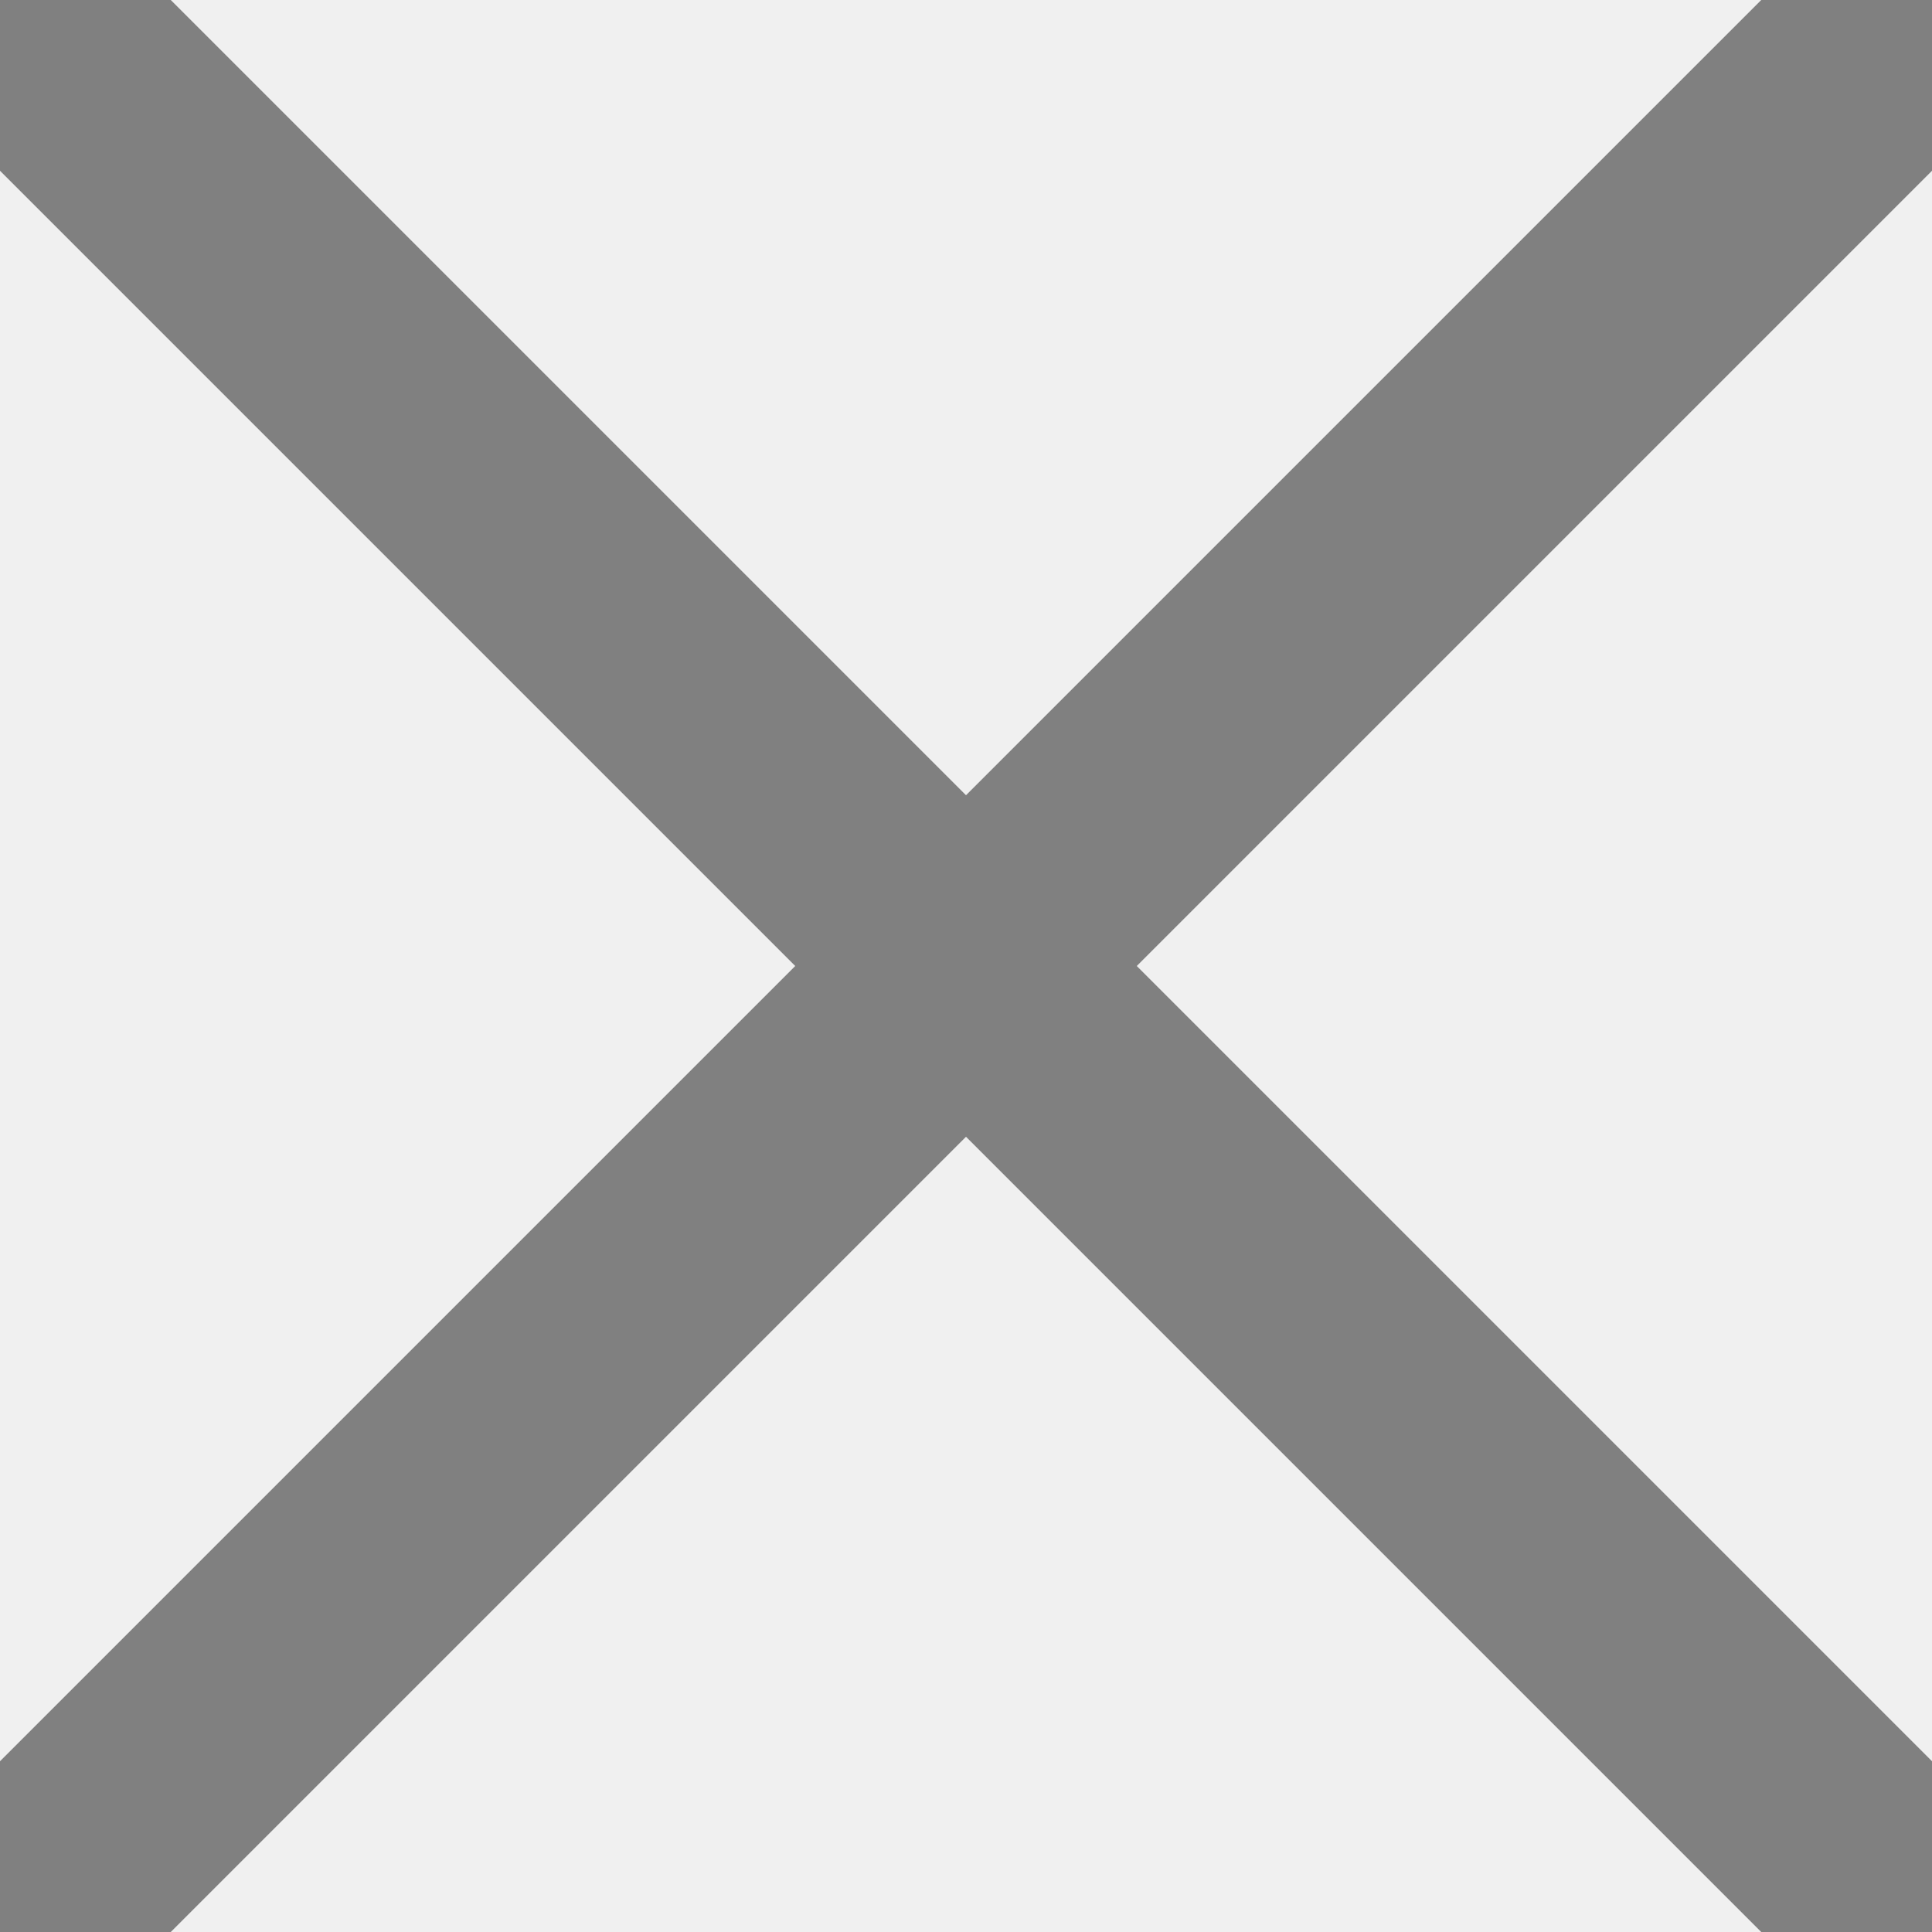
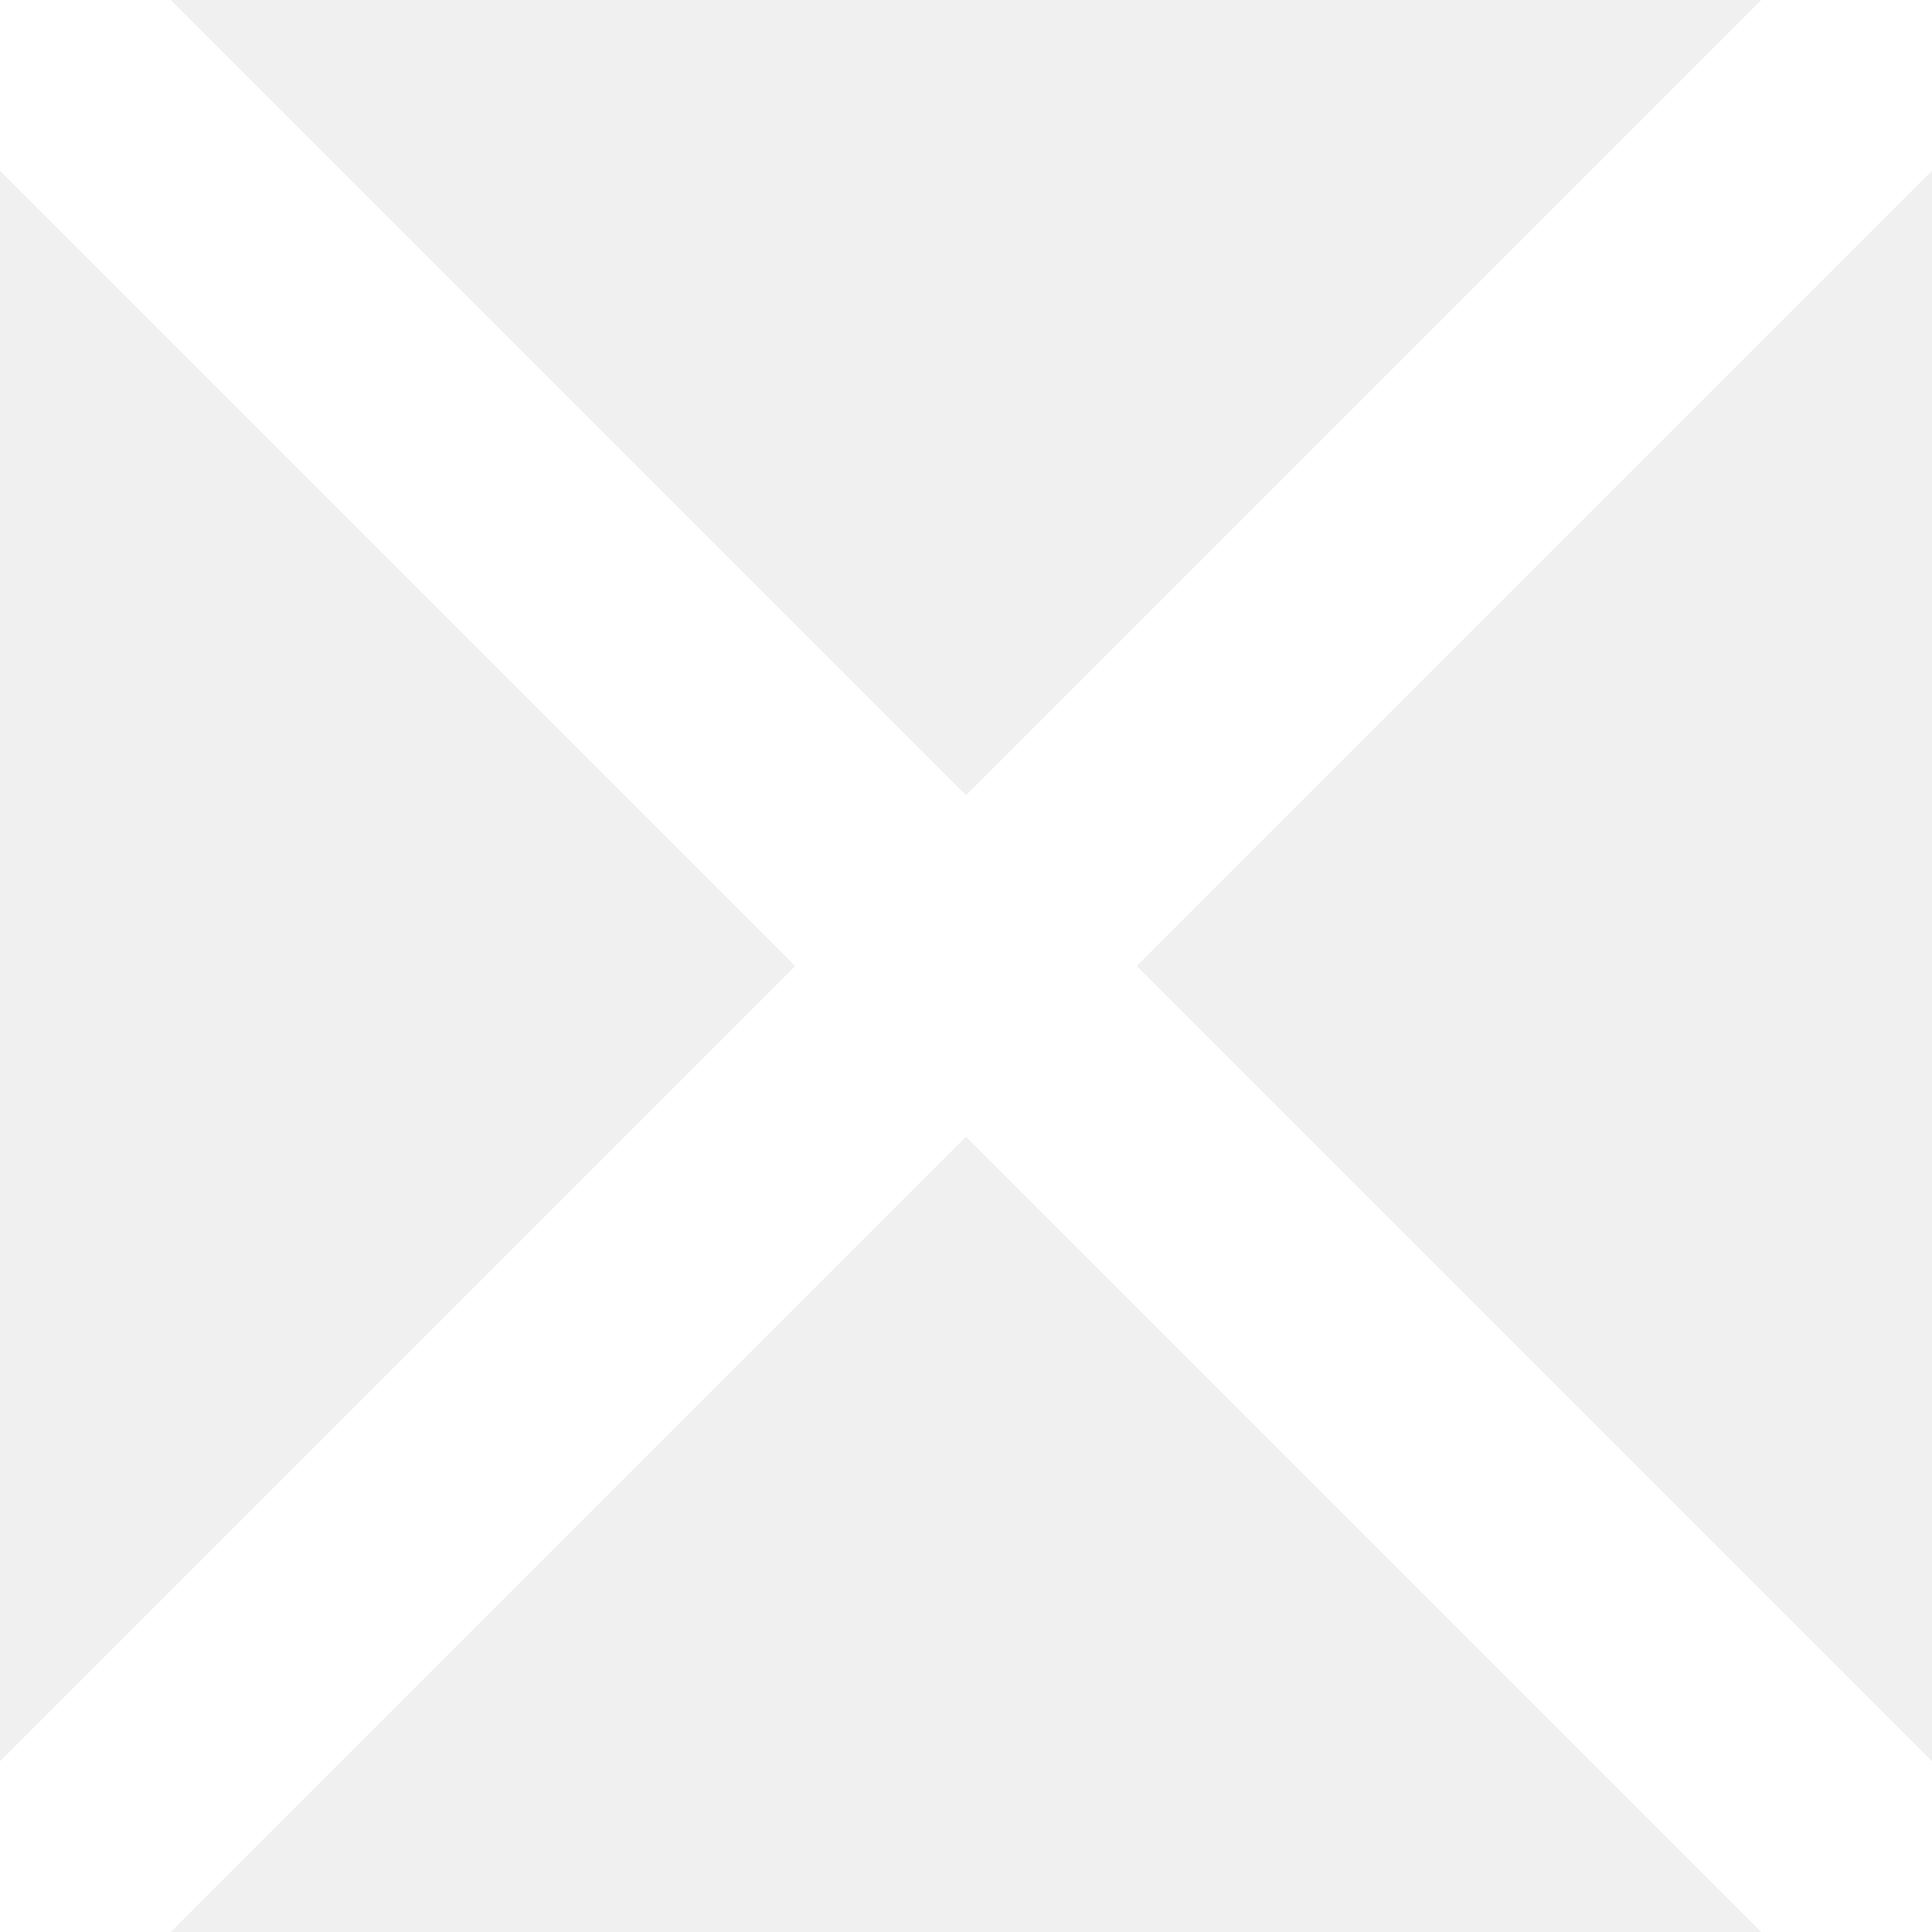
<svg xmlns="http://www.w3.org/2000/svg" class="close" width="16px" height="16px" viewBox="0 0 16 16" zoomAndPan="disable" preserveAspectRatio="none">
-   <style type="text/css"> line {stroke: #808080; stroke-width: 2;} </style>
+   <style type="text/css"> line {stroke: #FFF; stroke-width: 2;} </style>
  <line x1="0" y1="0" x2="16" y2="16" />
  <line x1="16" y1="0" x2="0" y2="16" />
</svg>
